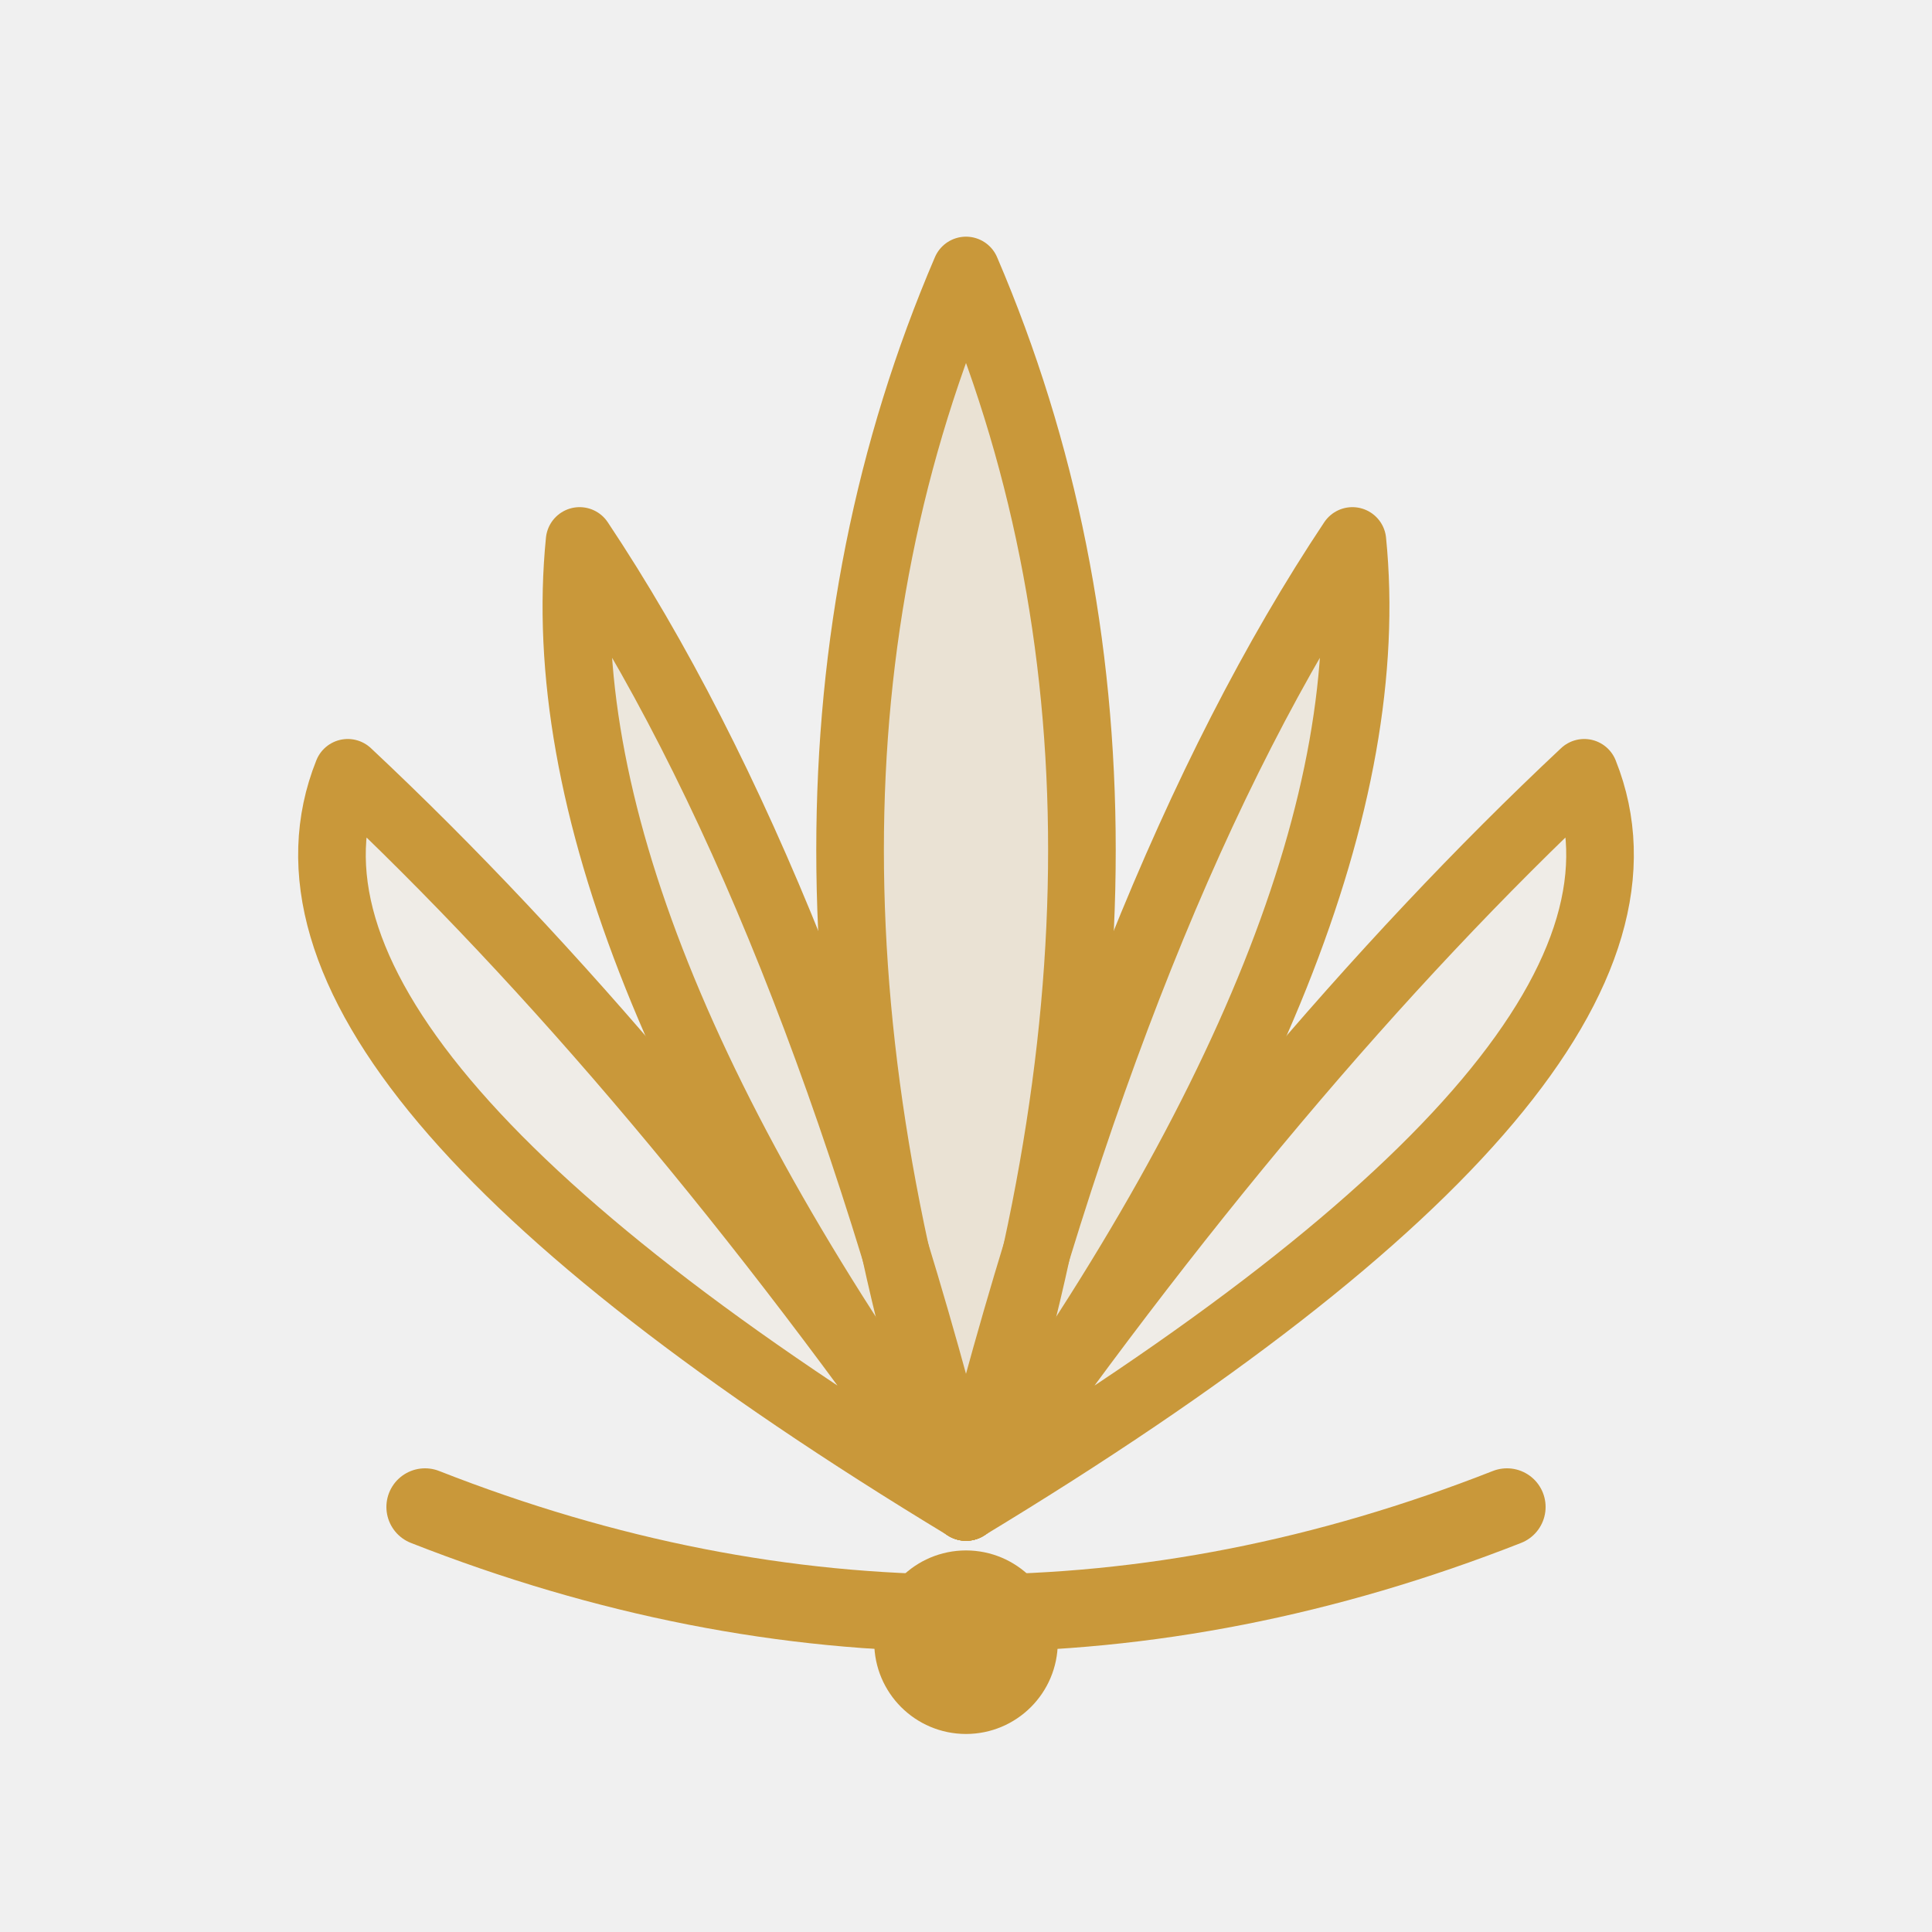
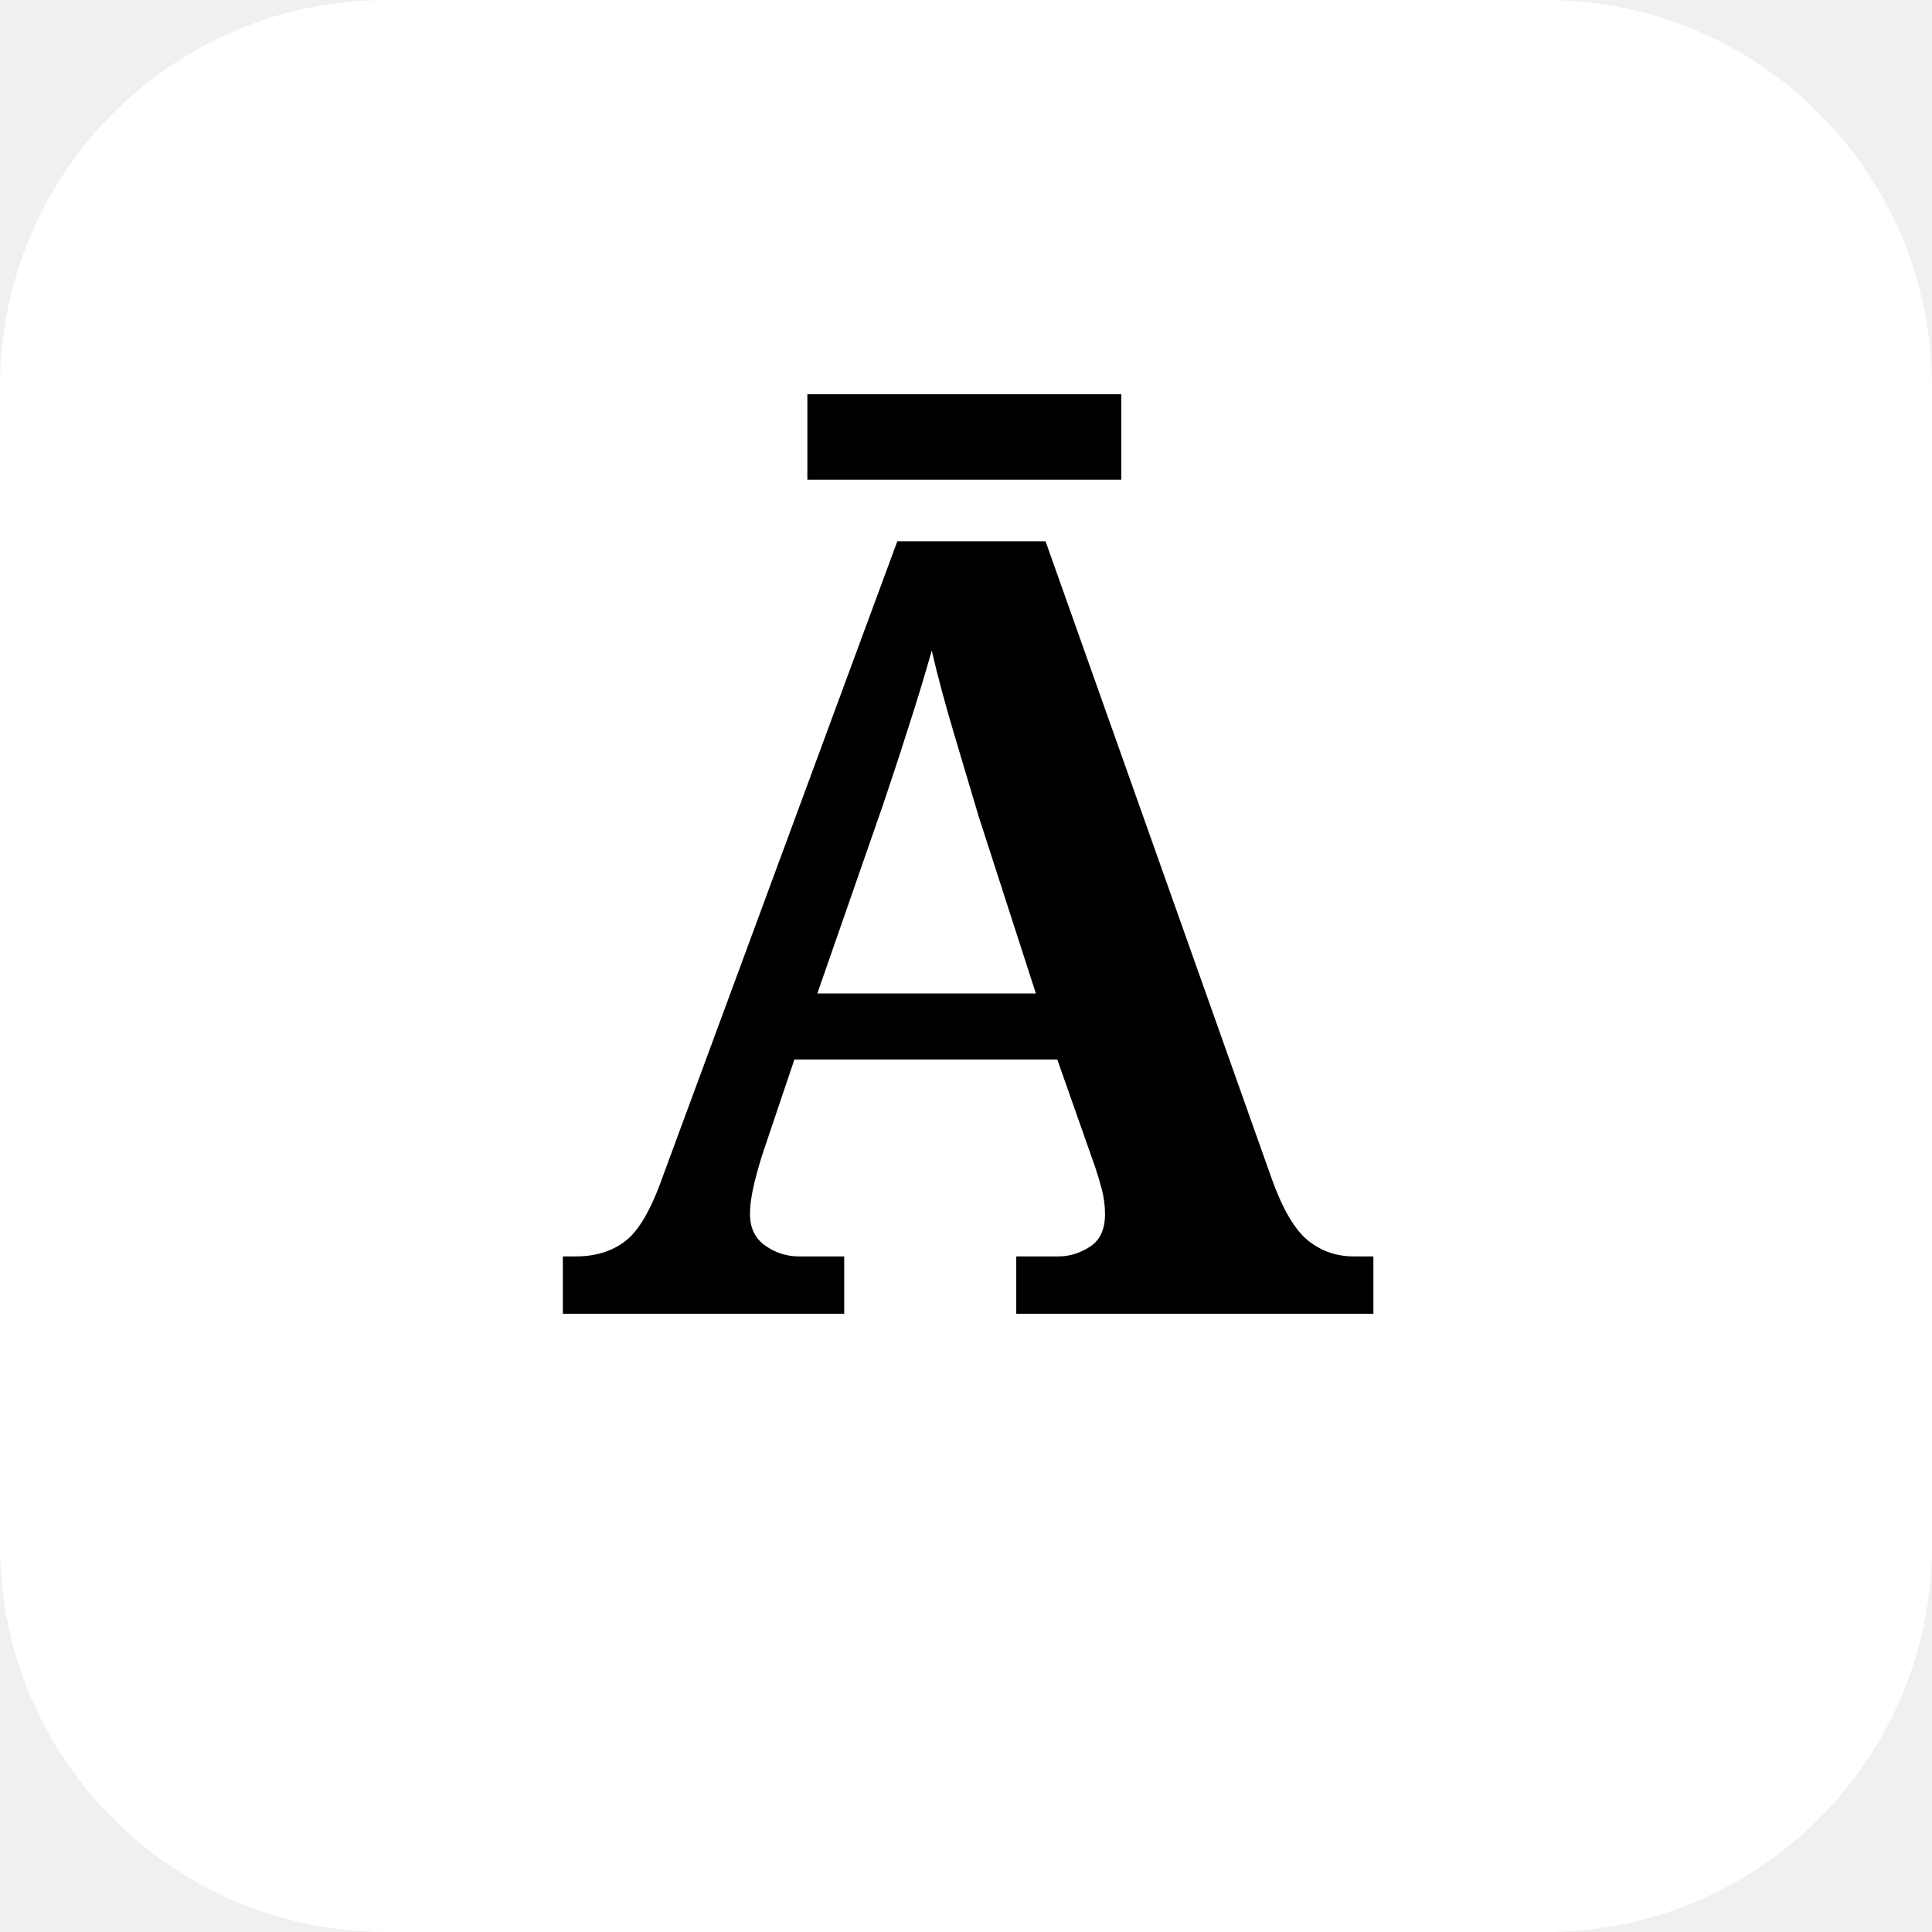
<svg xmlns="http://www.w3.org/2000/svg" viewBox="0 0 100 100" width="128" height="128">
-   <g fill="none" stroke="#C9983A" stroke-width="3.5" stroke-linecap="round" stroke-linejoin="round">
-     <path d="M50 14 Q38 42 50 78 Q62 42 50 14 Z" fill="rgba(201, 152, 58, 0.15)" />
-     <path d="M50 78 Q28 48 30 28 Q42 46 50 78 Z" fill="rgba(201, 152, 58, 0.10)" />
-     <path d="M50 78 Q72 48 70 28 Q58 46 50 78 Z" fill="rgba(201, 152, 58, 0.10)" />
-     <path d="M50 78 Q12 55 18 40 Q34 55 50 78 Z" fill="rgba(201, 152, 58, 0.05)" />
-     <path d="M50 78 Q88 55 82 40 Q66 55 50 78 Z" fill="rgba(201, 152, 58, 0.05)" />
-     <path d="M22 78 Q50 89 78 78" stroke-width="4" />
-     <circle cx="50" cy="85" r="3" fill="#C9983A" />
-   </g>
+   <rect width="100" height="100" rx="20" fill="#FFFFFF" />
+   <text x="50" y="68" font-family="'Cormorant Garamond', Georgia, serif" font-size="56" font-weight="700" text-anchor="middle" fill="#000000">Ā</text>
</svg>
